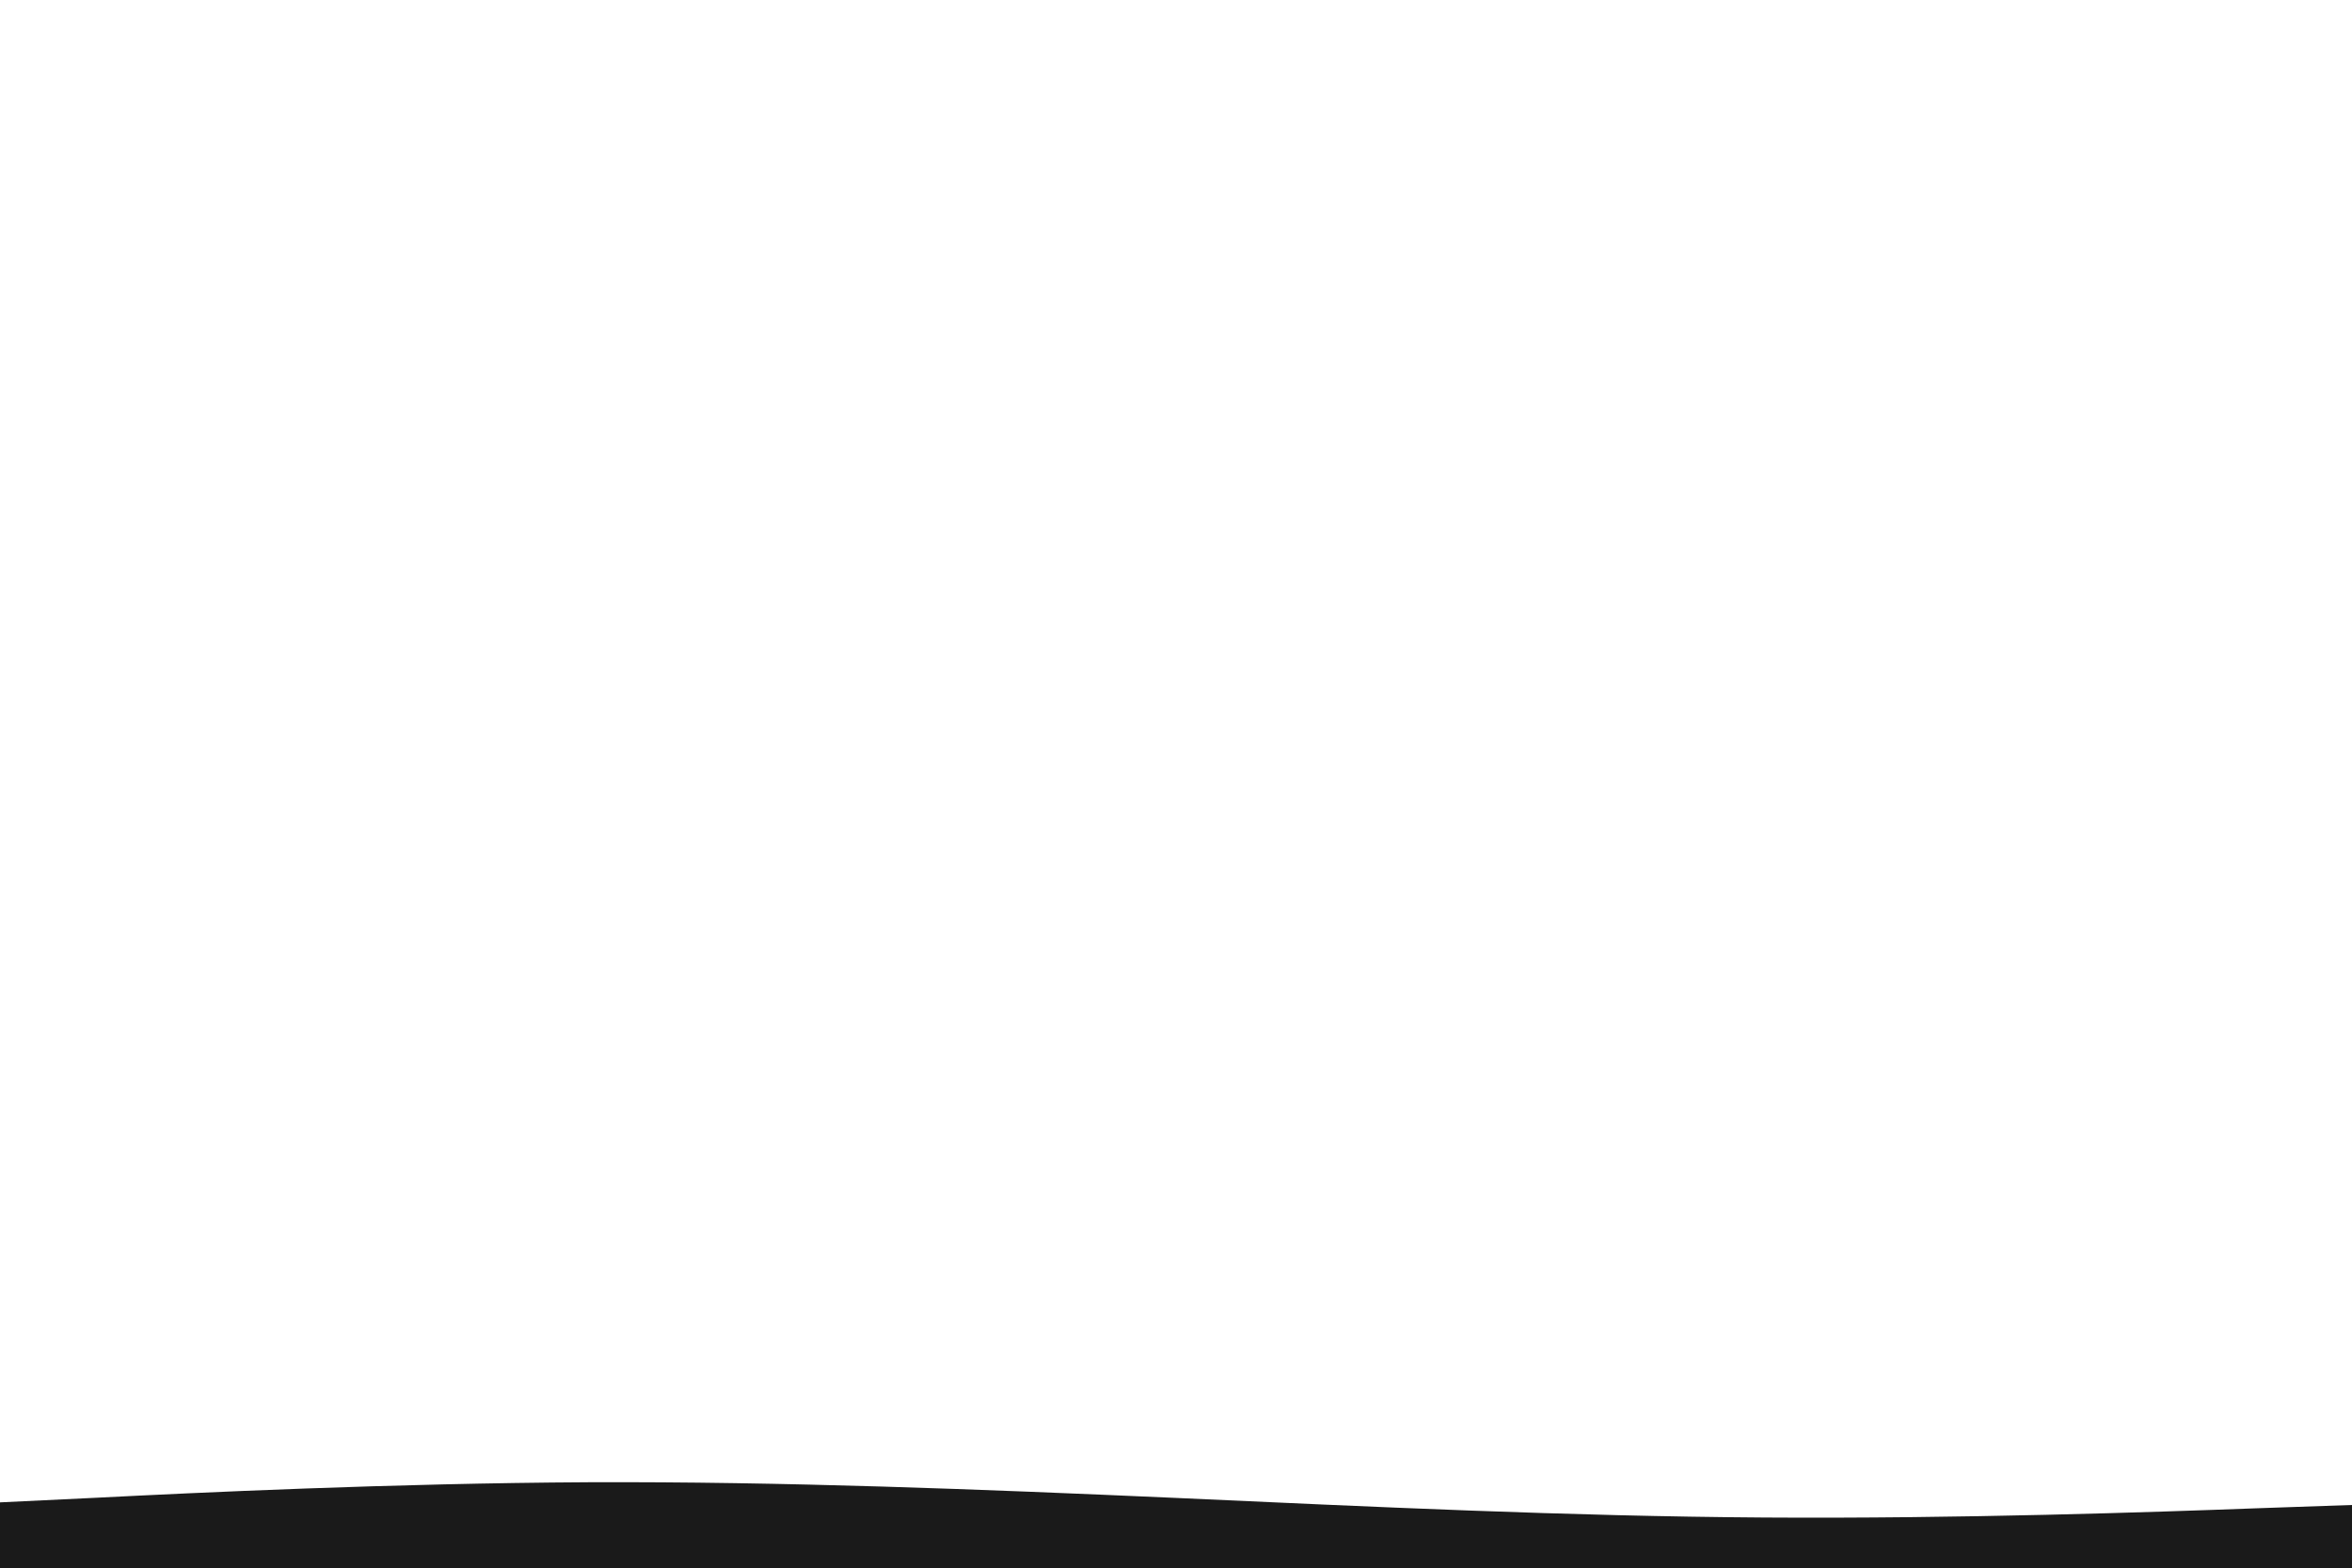
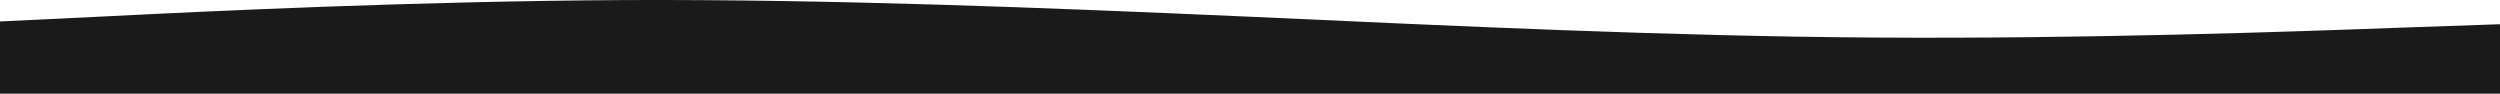
- <svg xmlns="http://www.w3.org/2000/svg" id="visual" viewBox="0 0 900 600" width="900" height="600" version="1.1">
+ <svg xmlns="http://www.w3.org/2000/svg" id="visual" version="1.1" viewBox="0 567.28 900 33.72">
  <path d="M0 575L37.5 573.2C75 571.3 150 567.7 225 567.3C300 567 375 570 450 573.3C525 576.7 600 580.3 675 580.8C750 581.3 825 578.7 862.5 577.3L900 576L900 601L862.5 601C825 601 750 601 675 601C600 601 525 601 450 601C375 601 300 601 225 601C150 601 75 601 37.5 601L0 601Z" fill="#1a1a1a" stroke-linecap="round" stroke-linejoin="miter" />
</svg>
